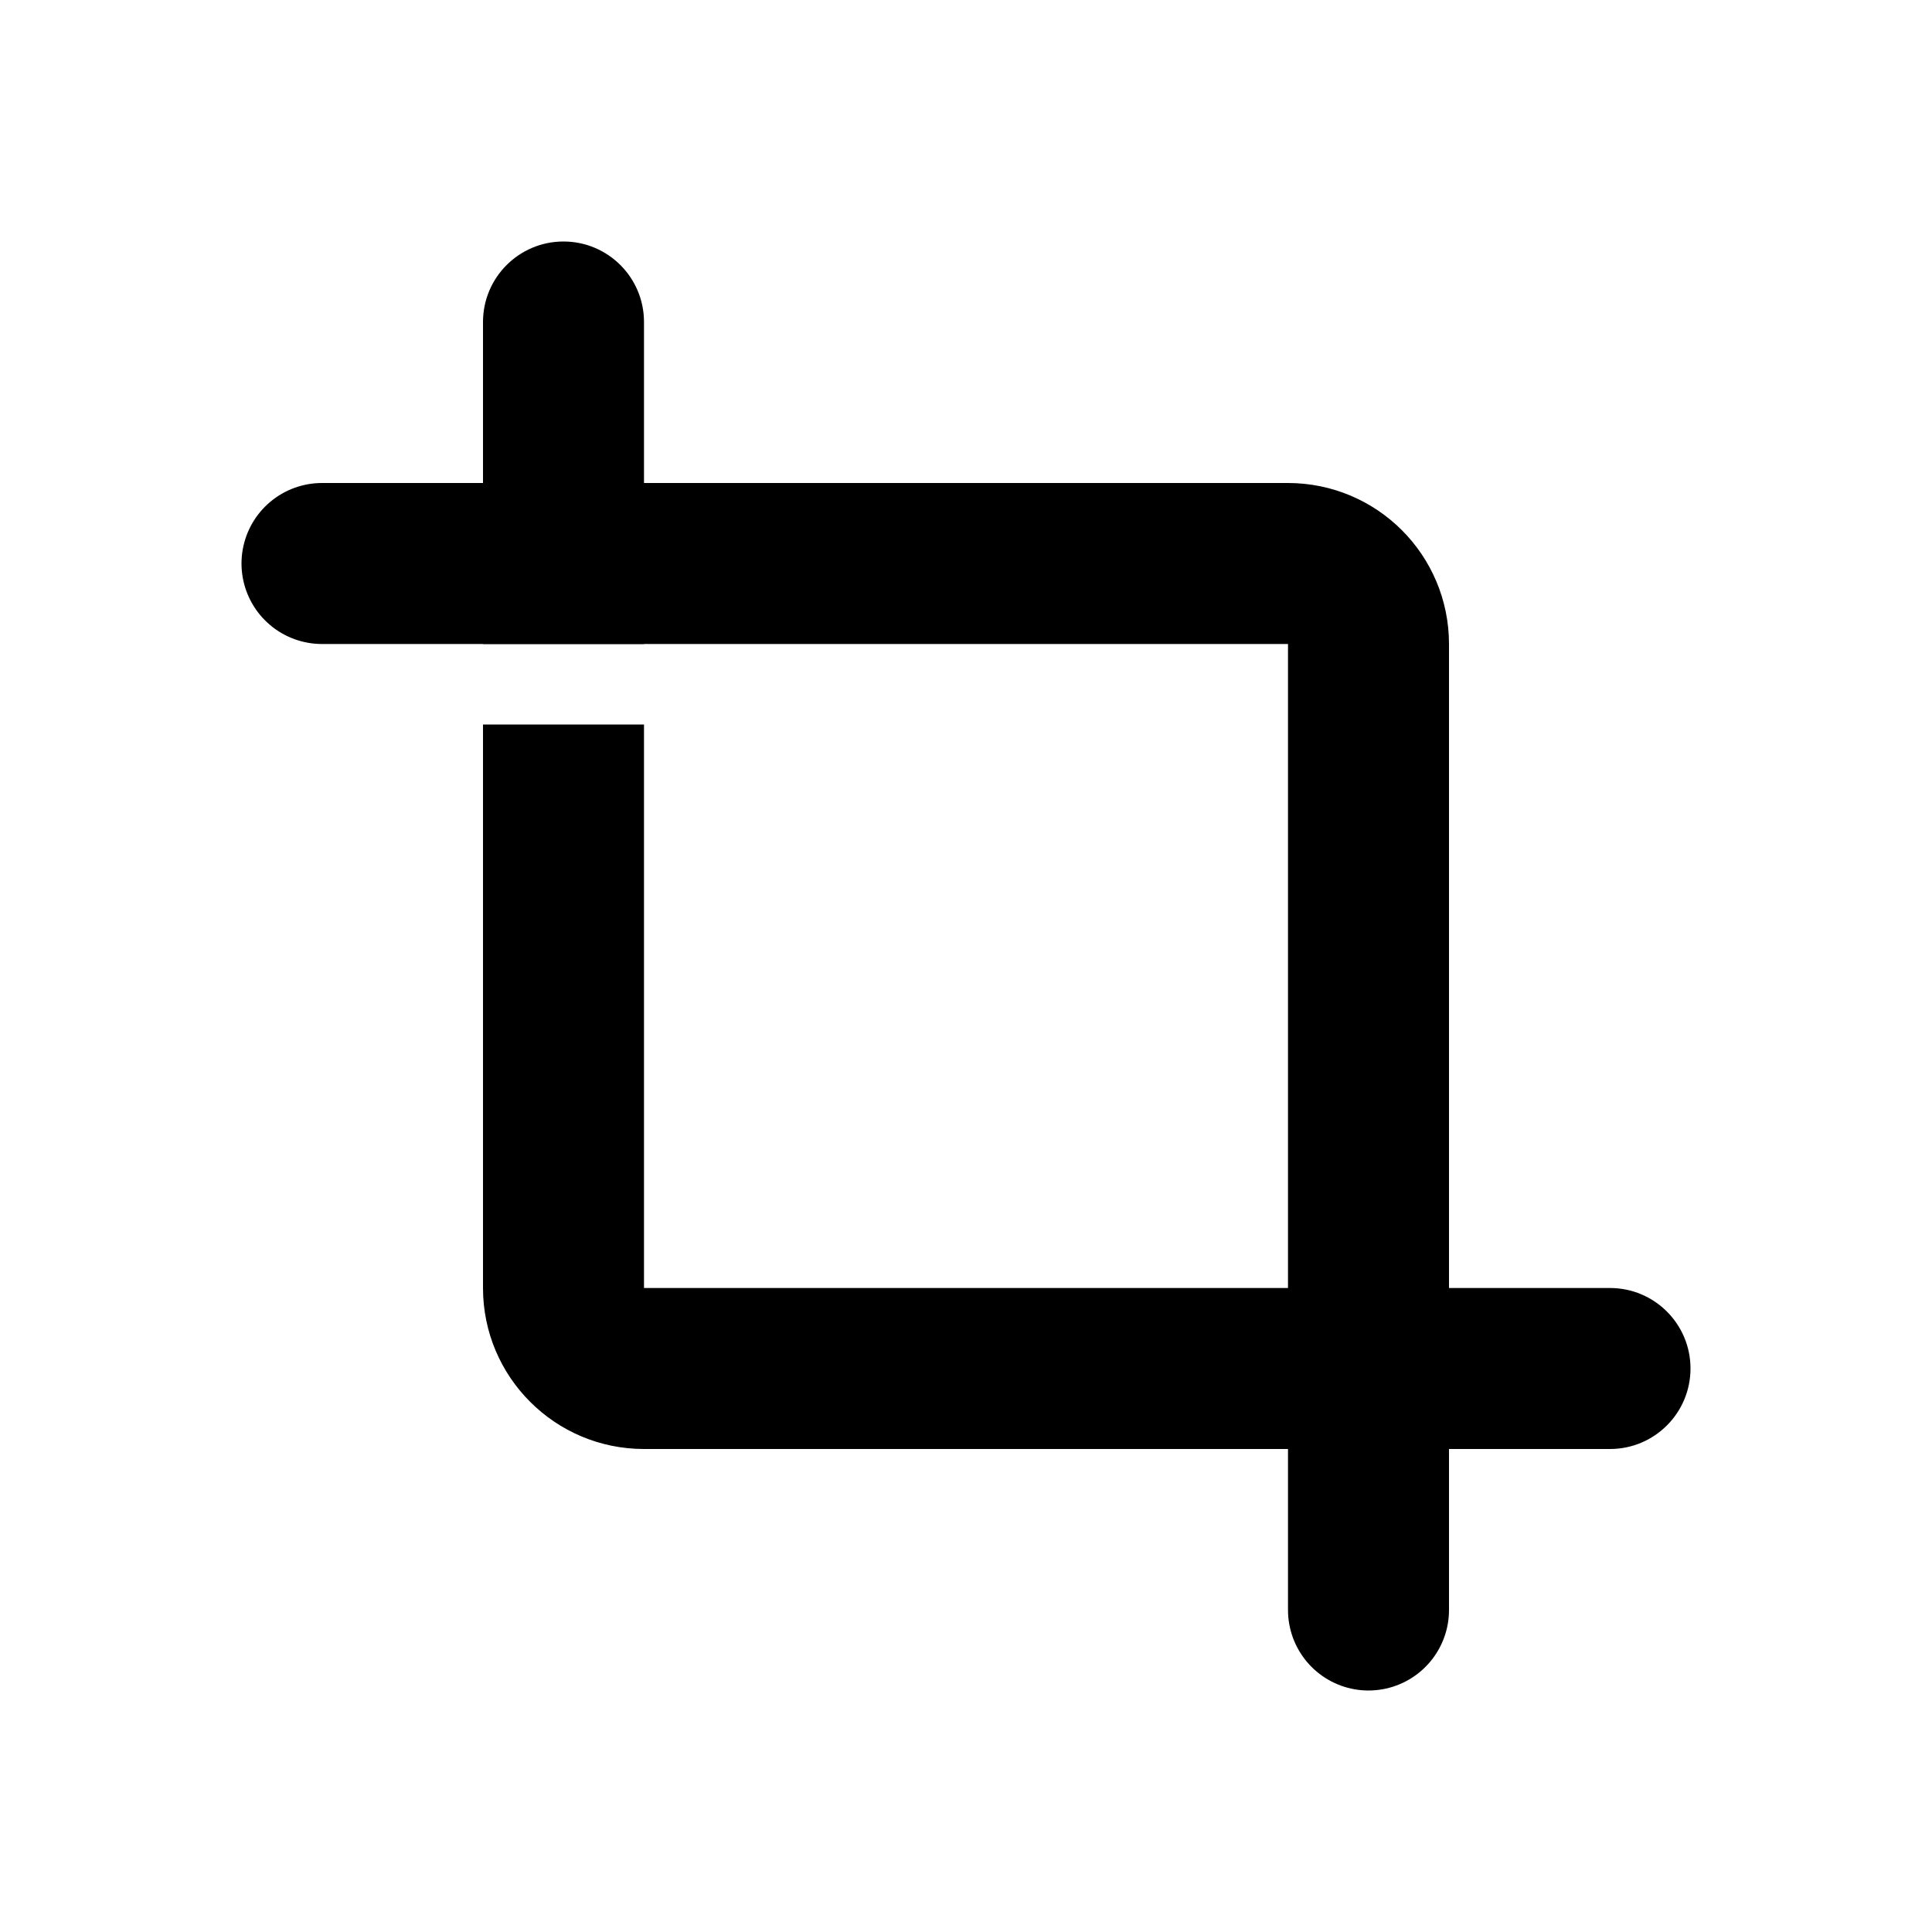
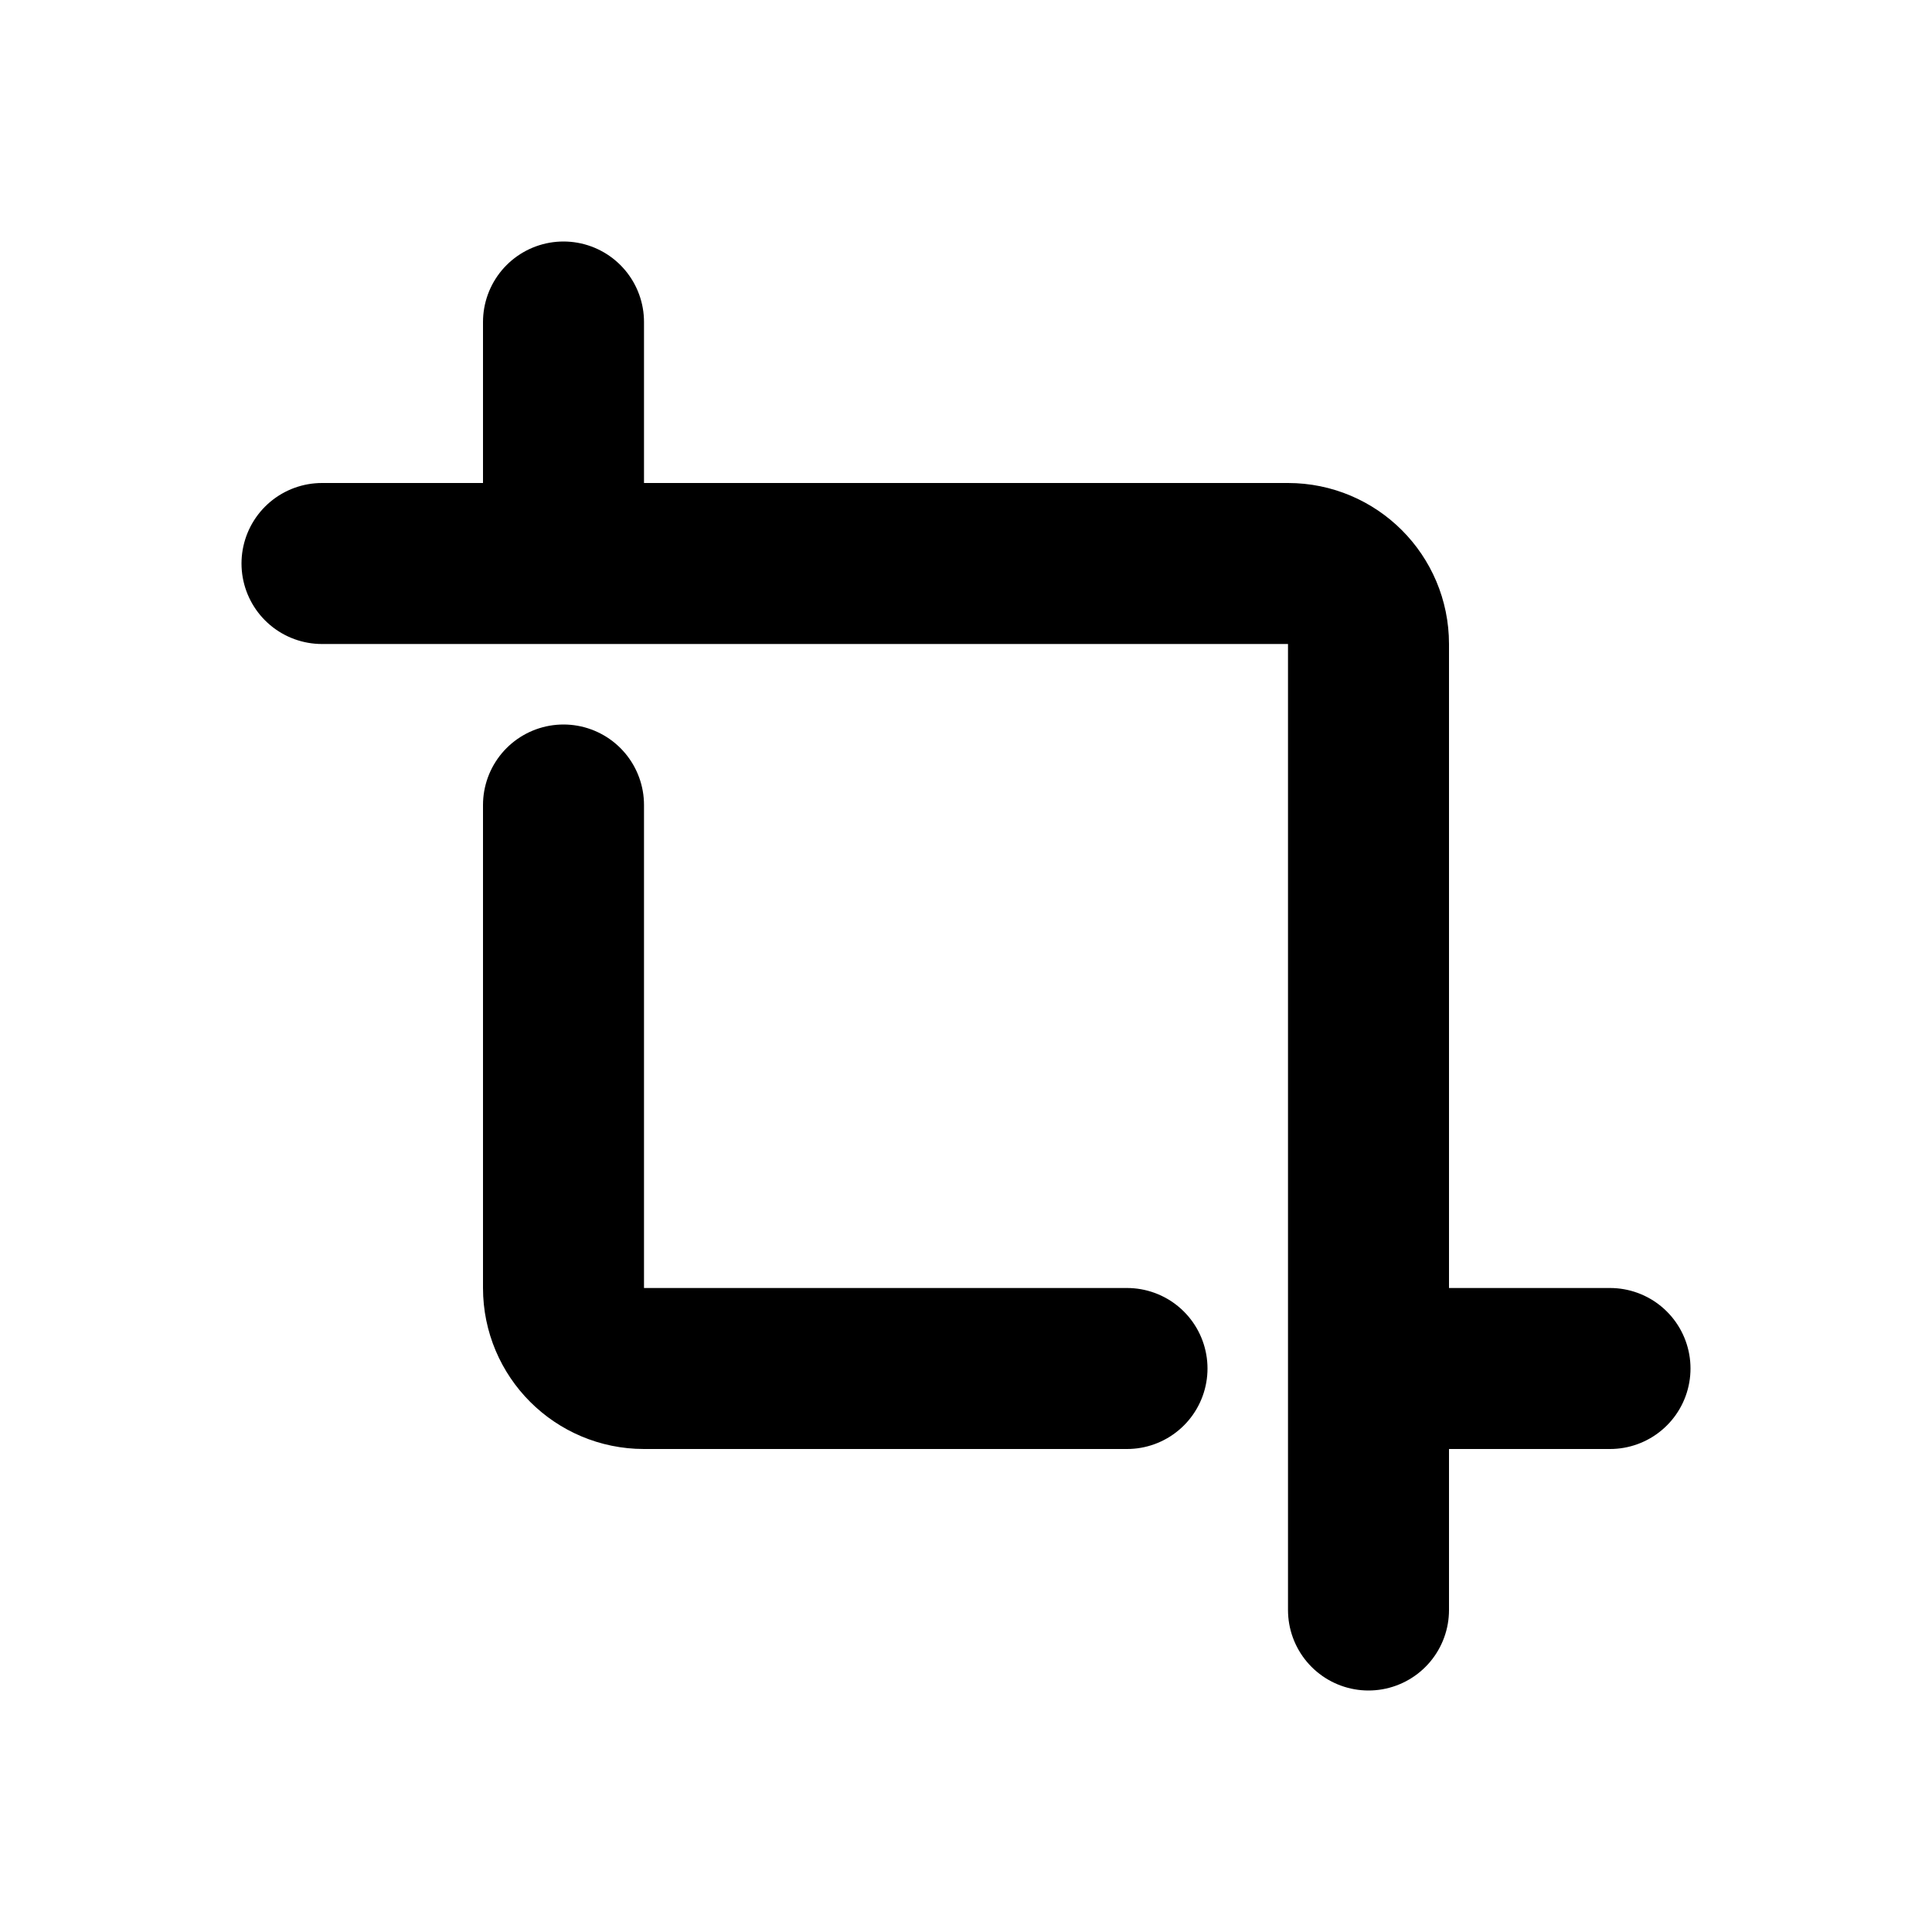
- <svg xmlns="http://www.w3.org/2000/svg" fill="none" viewBox="0 0 24 24">
-   <path stroke="currentColor" stroke-linecap="round" stroke-linejoin="round" stroke-width="2" d="M4 7h12a1 1 0 011 1v12" />
-   <path fill="currentColor" fill-rule="evenodd" d="M20 18a1 1 0 100-2H8V9H6v7a2 2 0 002 2h12zM6 8h2V4a1 1 0 10-2 0v4z" clip-rule="evenodd" />
+ <svg xmlns="http://www.w3.org/2000/svg" width="24" height="24" fill="none" viewBox="0 0 24 24">
+   <path stroke="currentColor" stroke-linecap="round" stroke-linejoin="round" stroke-width="2" d="M4 7h12a1 1 0 011 1v12M7 10v6a1 1 0 001 1h6M7 4v3m10 10h3" />
</svg>
